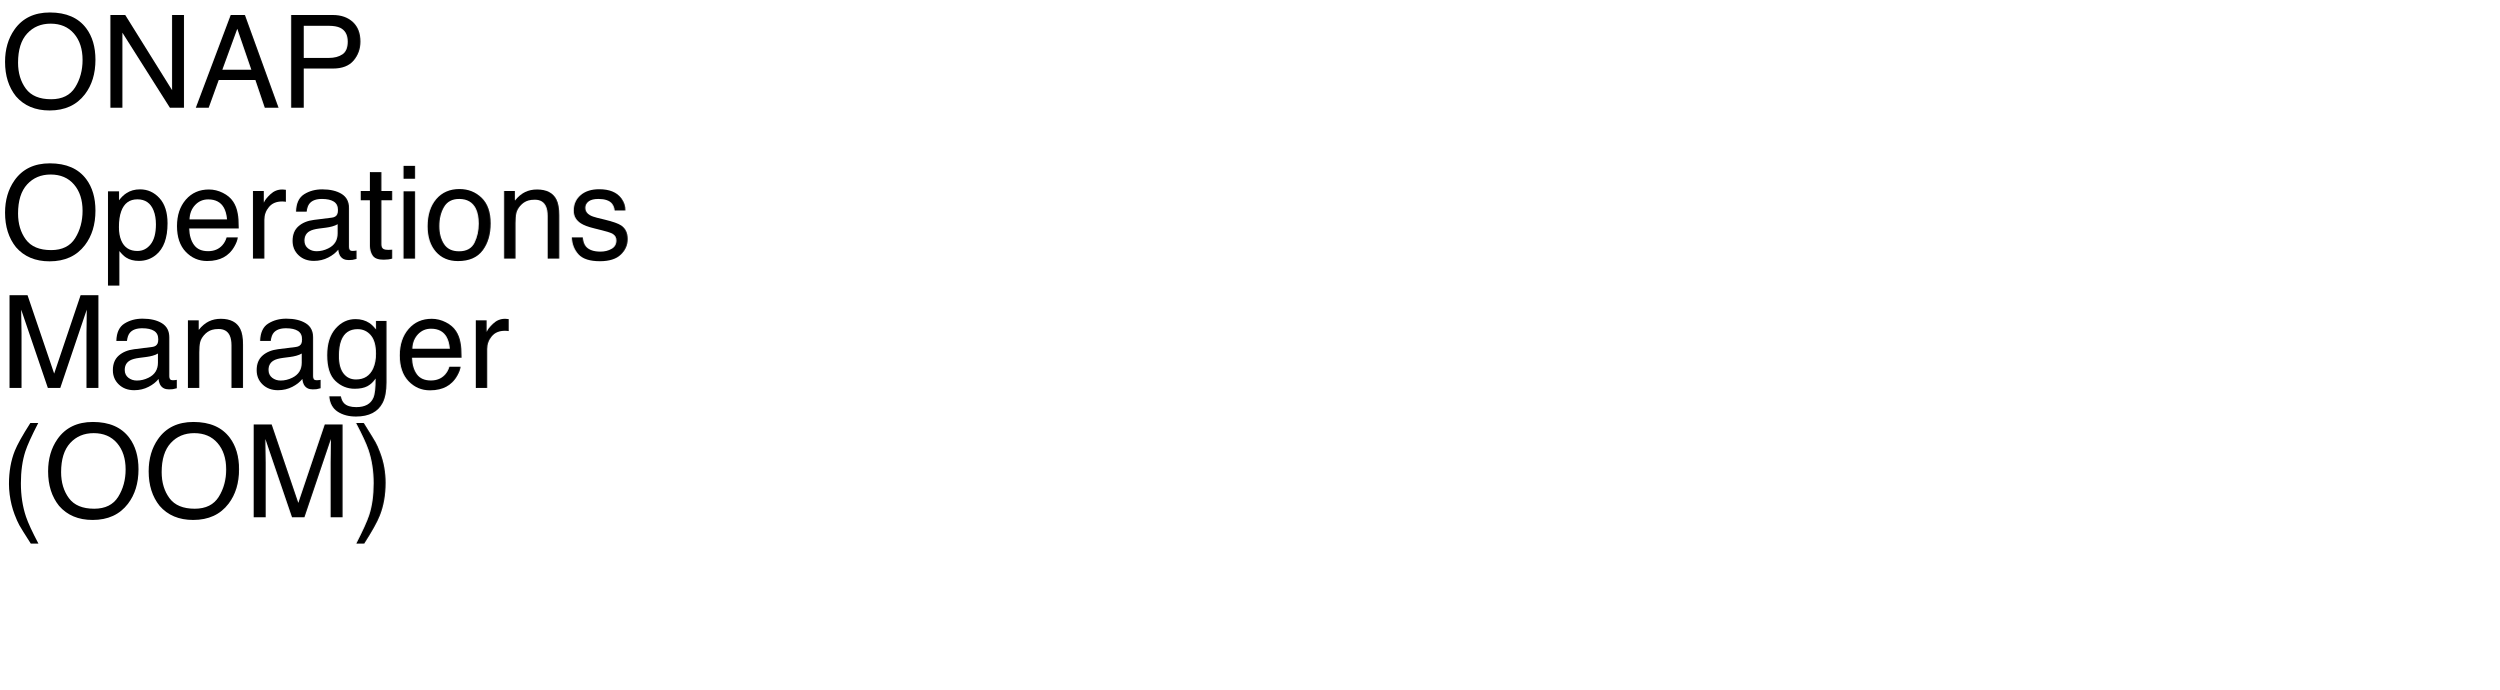
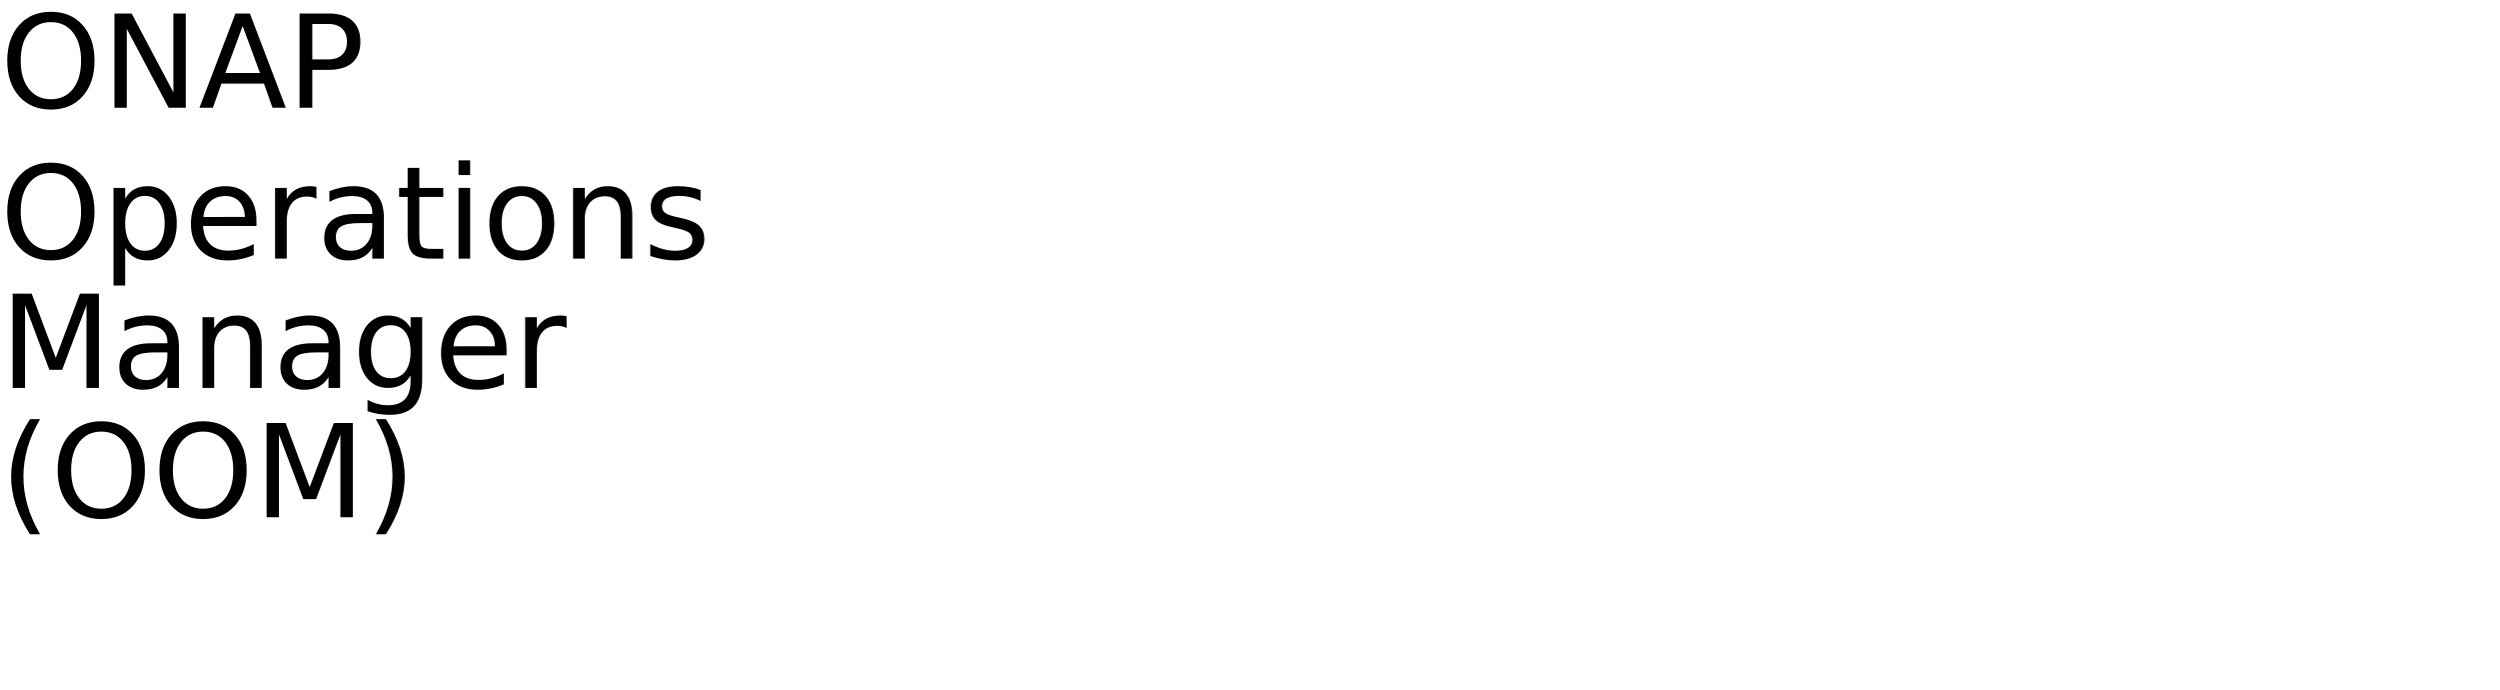
<svg xmlns="http://www.w3.org/2000/svg" xmlns:xlink="http://www.w3.org/1999/xlink" width="1160" height="320" viewBox="0 0 1160 320">
  <defs>
    <g>
      <g id="glyph-0-0">
-         <path d="M 23.145 -44.211 C 30.742 -44.211 36.367 -41.766 40.02 -36.883 C 42.871 -33.074 44.297 -28.203 44.297 -22.266 C 44.297 -15.84 42.664 -10.5 39.406 -6.242 C 35.578 -1.242 30.117 1.258 23.027 1.258 C 16.406 1.258 11.203 -0.93 7.414 -5.305 C 4.035 -9.523 2.344 -14.852 2.344 -21.297 C 2.344 -27.117 3.789 -32.102 6.68 -36.242 C 10.391 -41.555 15.879 -44.211 23.145 -44.211 Z M 23.73 -3.953 C 28.867 -3.953 32.582 -5.797 34.879 -9.477 C 37.172 -13.16 38.32 -17.391 38.32 -22.18 C 38.32 -27.238 36.996 -31.309 34.352 -34.395 C 31.703 -37.48 28.086 -39.023 23.496 -39.023 C 19.043 -39.023 15.41 -37.496 12.598 -34.438 C 9.785 -31.383 8.379 -26.875 8.379 -20.918 C 8.379 -16.152 9.586 -12.133 11.996 -8.863 C 14.41 -5.59 18.32 -3.953 23.73 -3.953 Z M 23.73 -3.953 " />
+         <path d="M 23.641 -39.734 C 19.348 -39.734 15.938 -38.129 13.406 -34.922 C 10.875 -31.723 9.609 -27.359 9.609 -21.828 C 9.609 -16.316 10.875 -11.957 13.406 -8.75 C 15.938 -5.551 19.348 -3.953 23.641 -3.953 C 27.941 -3.953 31.348 -5.551 33.859 -8.75 C 36.367 -11.957 37.625 -16.316 37.625 -21.828 C 37.625 -27.359 36.367 -31.723 33.859 -34.922 C 31.348 -38.129 27.941 -39.734 23.641 -39.734 Z M 23.641 -44.531 C 29.773 -44.531 34.676 -42.473 38.344 -38.359 C 42.02 -34.254 43.859 -28.742 43.859 -21.828 C 43.859 -14.93 42.02 -9.426 38.344 -5.312 C 34.676 -1.207 29.773 0.844 23.641 0.844 C 17.492 0.844 12.578 -1.203 8.891 -5.297 C 5.211 -9.398 3.375 -14.91 3.375 -21.828 C 3.375 -28.742 5.211 -34.254 8.891 -38.359 C 12.578 -42.473 17.492 -44.531 23.641 -44.531 Z M 23.641 -44.531 " />
      </g>
      <g id="glyph-0-1">
-         <path d="M 4.57 -43.039 L 11.453 -43.039 L 33.195 -8.172 L 33.195 -43.039 L 38.73 -43.039 L 38.73 0 L 32.195 0 L 10.137 -34.836 L 10.137 0 L 4.57 0 Z M 4.57 -43.039 " />
+         <path d="M 5.891 -43.734 L 13.859 -43.734 L 33.25 -7.156 L 33.25 -43.734 L 39 -43.734 L 39 0 L 31.031 0 L 11.625 -36.594 L 11.625 0 L 5.891 0 Z M 5.891 -43.734 " />
      </g>
      <g id="glyph-0-2">
-         <path d="M 26.66 -17.637 L 20.125 -36.648 L 13.184 -17.637 Z M 17.078 -43.039 L 23.672 -43.039 L 39.289 0 L 32.898 0 L 28.535 -12.891 L 11.516 -12.891 L 6.855 0 L 0.879 0 Z M 17.078 -43.039 " />
+         <path d="M 20.516 -37.906 L 12.484 -16.141 L 28.562 -16.141 Z M 17.172 -43.734 L 23.875 -43.734 L 40.547 0 L 34.391 0 L 30.406 -11.219 L 10.688 -11.219 L 6.703 0 L 0.469 0 Z M 17.172 -43.734 " />
      </g>
      <g id="glyph-0-3">
-         <path d="M 5.125 -43.039 L 24.492 -43.039 C 28.32 -43.039 31.406 -41.957 33.75 -39.801 C 36.094 -37.641 37.266 -34.609 37.266 -30.703 C 37.266 -27.344 36.219 -24.418 34.133 -21.93 C 32.043 -19.438 28.828 -18.195 24.492 -18.195 L 10.957 -18.195 L 10.957 0 L 5.125 0 Z M 31.375 -30.672 C 31.375 -33.836 30.203 -35.984 27.859 -37.117 C 26.57 -37.723 24.805 -38.027 22.559 -38.027 L 10.957 -38.027 L 10.957 -23.117 L 22.559 -23.117 C 25.176 -23.117 27.301 -23.672 28.93 -24.785 C 30.562 -25.898 31.375 -27.859 31.375 -30.672 Z M 31.375 -30.672 " />
+         <path d="M 11.812 -38.875 L 11.812 -22.438 L 19.25 -22.438 C 22 -22.438 24.125 -23.148 25.625 -24.578 C 27.133 -26.004 27.891 -28.035 27.891 -30.672 C 27.891 -33.285 27.133 -35.305 25.625 -36.734 C 24.125 -38.16 22 -38.875 19.25 -38.875 Z M 5.891 -43.734 L 19.25 -43.734 C 24.156 -43.734 27.859 -42.625 30.359 -40.406 C 32.867 -38.195 34.125 -34.953 34.125 -30.672 C 34.125 -26.359 32.867 -23.098 30.359 -20.891 C 27.859 -18.68 24.156 -17.578 19.25 -17.578 L 11.812 -17.578 L 11.812 0 L 5.891 0 Z M 5.891 -43.734 " />
      </g>
      <g id="glyph-0-4">
-         <path d="M 17.109 -3.547 C 19.57 -3.547 21.617 -4.574 23.246 -6.637 C 24.879 -8.695 25.695 -11.777 25.695 -15.879 C 25.695 -18.379 25.332 -20.527 24.609 -22.324 C 23.242 -25.781 20.742 -27.508 17.109 -27.508 C 13.457 -27.508 10.957 -25.684 9.609 -22.031 C 8.887 -20.078 8.523 -17.598 8.523 -14.59 C 8.523 -12.168 8.887 -10.109 9.609 -8.406 C 10.977 -5.164 13.477 -3.547 17.109 -3.547 Z M 3.457 -31.23 L 8.586 -31.23 L 8.586 -27.07 C 9.641 -28.496 10.789 -29.602 12.039 -30.383 C 13.816 -31.555 15.906 -32.141 18.312 -32.141 C 21.867 -32.141 24.883 -30.777 27.363 -28.051 C 29.844 -25.328 31.086 -21.438 31.086 -16.375 C 31.086 -9.539 29.297 -4.656 25.723 -1.727 C 23.457 0.129 20.82 1.055 17.812 1.055 C 15.449 1.055 13.469 0.539 11.867 -0.5 C 10.93 -1.086 9.883 -2.09 8.73 -3.516 L 8.73 12.508 L 3.457 12.508 Z M 3.457 -31.23 " />
+         <path d="M 10.875 -4.922 L 10.875 12.484 L 5.453 12.484 L 5.453 -32.812 L 10.875 -32.812 L 10.875 -27.828 C 12 -29.785 13.426 -31.238 15.156 -32.188 C 16.883 -33.133 18.953 -33.609 21.359 -33.609 C 25.336 -33.609 28.57 -32.023 31.062 -28.859 C 33.562 -25.691 34.812 -21.531 34.812 -16.375 C 34.812 -11.219 33.562 -7.055 31.062 -3.891 C 28.57 -0.734 25.336 0.844 21.359 0.844 C 18.953 0.844 16.883 0.367 15.156 -0.578 C 13.426 -1.523 12 -2.973 10.875 -4.922 Z M 29.203 -16.375 C 29.203 -20.344 28.383 -23.453 26.75 -25.703 C 25.125 -27.961 22.891 -29.094 20.047 -29.094 C 17.191 -29.094 14.945 -27.961 13.312 -25.703 C 11.688 -23.453 10.875 -20.344 10.875 -16.375 C 10.875 -12.414 11.688 -9.305 13.312 -7.047 C 14.945 -4.785 17.191 -3.656 20.047 -3.656 C 22.891 -3.656 25.125 -4.785 26.75 -7.047 C 28.383 -9.305 29.203 -12.414 29.203 -16.375 Z M 29.203 -16.375 " />
      </g>
      <g id="glyph-0-5">
-         <path d="M 16.934 -32.078 C 19.16 -32.078 21.32 -31.559 23.406 -30.512 C 25.496 -29.469 27.09 -28.117 28.184 -26.453 C 29.238 -24.871 29.941 -23.027 30.293 -20.918 C 30.605 -19.473 30.762 -17.168 30.762 -14.004 L 7.766 -14.004 C 7.863 -10.82 8.613 -8.266 10.02 -6.344 C 11.426 -4.418 13.602 -3.457 16.555 -3.457 C 19.309 -3.457 21.504 -4.367 23.145 -6.18 C 24.082 -7.234 24.746 -8.457 25.137 -9.844 L 30.32 -9.844 C 30.184 -8.691 29.73 -7.406 28.961 -5.992 C 28.188 -4.574 27.324 -3.418 26.367 -2.52 C 24.766 -0.957 22.781 0.098 20.422 0.645 C 19.152 0.957 17.715 1.113 16.113 1.113 C 12.207 1.113 8.898 -0.309 6.18 -3.148 C 3.465 -5.992 2.109 -9.969 2.109 -15.086 C 2.109 -20.125 3.477 -24.219 6.211 -27.363 C 8.945 -30.508 12.52 -32.078 16.934 -32.078 Z M 25.344 -18.195 C 25.129 -20.48 24.629 -22.305 23.848 -23.672 C 22.402 -26.211 19.992 -27.48 16.609 -27.48 C 14.188 -27.48 12.156 -26.605 10.516 -24.859 C 8.875 -23.109 8.008 -20.891 7.91 -18.195 Z M 25.344 -18.195 " />
+         <path d="M 33.719 -17.75 L 33.719 -15.125 L 8.938 -15.125 C 9.164 -11.406 10.281 -8.57 12.281 -6.625 C 14.289 -4.688 17.082 -3.719 20.656 -3.719 C 22.727 -3.719 24.734 -3.973 26.672 -4.484 C 28.617 -4.992 30.551 -5.754 32.469 -6.766 L 32.469 -1.672 C 30.531 -0.848 28.547 -0.223 26.516 0.203 C 24.484 0.629 22.422 0.844 20.328 0.844 C 15.098 0.844 10.953 -0.676 7.891 -3.719 C 4.836 -6.77 3.312 -10.891 3.312 -16.078 C 3.312 -21.453 4.758 -25.719 7.656 -28.875 C 10.562 -32.031 14.473 -33.609 19.391 -33.609 C 23.805 -33.609 27.297 -32.188 29.859 -29.344 C 32.43 -26.5 33.719 -22.633 33.719 -17.75 Z M 28.328 -19.344 C 28.285 -22.289 27.457 -24.641 25.844 -26.391 C 24.238 -28.148 22.109 -29.031 19.453 -29.031 C 16.441 -29.031 14.031 -28.18 12.219 -26.484 C 10.414 -24.785 9.379 -22.395 9.109 -19.312 Z M 28.328 -19.344 " />
      </g>
      <g id="glyph-0-6">
-         <path d="M 4.016 -31.375 L 9.023 -31.375 L 9.023 -25.957 C 9.434 -27.012 10.438 -28.297 12.039 -29.809 C 13.641 -31.324 15.488 -32.078 17.578 -32.078 C 17.676 -32.078 17.844 -32.07 18.078 -32.051 C 18.312 -32.031 18.711 -31.992 19.277 -31.934 L 19.277 -26.367 C 18.965 -26.426 18.676 -26.465 18.414 -26.484 C 18.148 -26.504 17.859 -26.516 17.547 -26.516 C 14.891 -26.516 12.852 -25.66 11.426 -23.949 C 10 -22.242 9.289 -20.273 9.289 -18.047 L 9.289 0 L 4.016 0 Z M 4.016 -31.375 " />
+         <path d="M 24.672 -27.781 C 24.066 -28.125 23.406 -28.379 22.688 -28.547 C 21.977 -28.711 21.191 -28.797 20.328 -28.797 C 17.285 -28.797 14.945 -27.805 13.312 -25.828 C 11.688 -23.848 10.875 -21 10.875 -17.281 L 10.875 0 L 5.453 0 L 5.453 -32.812 L 10.875 -32.812 L 10.875 -27.719 C 12 -29.707 13.469 -31.188 15.281 -32.156 C 17.102 -33.125 19.316 -33.609 21.922 -33.609 C 22.285 -33.609 22.691 -33.582 23.141 -33.531 C 23.586 -33.477 24.086 -33.406 24.641 -33.312 Z M 24.672 -27.781 " />
      </g>
      <g id="glyph-0-7">
-         <path d="M 7.91 -8.352 C 7.91 -6.828 8.469 -5.625 9.578 -4.746 C 10.691 -3.867 12.012 -3.43 13.535 -3.43 C 15.391 -3.43 17.188 -3.859 18.926 -4.719 C 21.855 -6.145 23.32 -8.477 23.32 -11.719 L 23.32 -15.969 C 22.676 -15.559 21.844 -15.215 20.828 -14.941 C 19.812 -14.668 18.82 -14.473 17.844 -14.355 L 14.648 -13.945 C 12.734 -13.691 11.297 -13.289 10.344 -12.742 C 8.723 -11.824 7.91 -10.359 7.91 -8.352 Z M 20.684 -19.016 C 21.895 -19.172 22.703 -19.68 23.117 -20.539 C 23.352 -21.008 23.469 -21.68 23.469 -22.559 C 23.469 -24.355 22.828 -25.66 21.547 -26.469 C 20.27 -27.281 18.438 -27.688 16.055 -27.688 C 13.301 -27.688 11.348 -26.945 10.195 -25.461 C 9.551 -24.641 9.133 -23.418 8.938 -21.797 L 4.016 -21.797 C 4.113 -25.664 5.367 -28.355 7.777 -29.867 C 10.191 -31.383 12.988 -32.141 16.172 -32.141 C 19.863 -32.141 22.859 -31.438 25.164 -30.031 C 27.449 -28.625 28.594 -26.438 28.594 -23.469 L 28.594 -5.391 C 28.594 -4.844 28.707 -4.406 28.93 -4.07 C 29.156 -3.738 29.629 -3.574 30.352 -3.574 C 30.586 -3.574 30.852 -3.59 31.141 -3.617 C 31.434 -3.648 31.75 -3.691 32.078 -3.75 L 32.078 0.148 C 31.258 0.383 30.633 0.527 30.203 0.586 C 29.773 0.645 29.188 0.672 28.445 0.672 C 26.629 0.672 25.312 0.031 24.492 -1.258 C 24.062 -1.941 23.758 -2.91 23.586 -4.16 C 22.512 -2.754 20.969 -1.531 18.953 -0.5 C 16.941 0.535 14.727 1.055 12.305 1.055 C 9.395 1.055 7.016 0.172 5.172 -1.598 C 3.324 -3.363 2.402 -5.578 2.402 -8.234 C 2.402 -11.145 3.312 -13.398 5.125 -15 C 6.941 -16.602 9.328 -17.586 12.273 -17.961 Z M 20.684 -19.016 " />
+         <path d="M 20.562 -16.5 C 16.207 -16.5 13.191 -16 11.516 -15 C 9.836 -14 9 -12.301 9 -9.906 C 9 -7.988 9.629 -6.469 10.891 -5.344 C 12.148 -4.219 13.863 -3.656 16.031 -3.656 C 19.02 -3.656 21.414 -4.711 23.219 -6.828 C 25.02 -8.953 25.922 -11.773 25.922 -15.297 L 25.922 -16.5 Z M 31.312 -18.719 L 31.312 0 L 25.922 0 L 25.922 -4.984 C 24.691 -2.992 23.16 -1.523 21.328 -0.578 C 19.492 0.367 17.25 0.844 14.594 0.844 C 11.227 0.844 8.555 -0.098 6.578 -1.984 C 4.598 -3.867 3.609 -6.391 3.609 -9.547 C 3.609 -13.242 4.844 -16.031 7.312 -17.906 C 9.781 -19.781 13.469 -20.719 18.375 -20.719 L 25.922 -20.719 L 25.922 -21.234 C 25.922 -23.723 25.102 -25.645 23.469 -27 C 21.844 -28.352 19.555 -29.031 16.609 -29.031 C 14.734 -29.031 12.906 -28.805 11.125 -28.359 C 9.352 -27.91 7.645 -27.238 6 -26.344 L 6 -31.312 C 7.977 -32.082 9.895 -32.656 11.75 -33.031 C 13.602 -33.414 15.41 -33.609 17.172 -33.609 C 21.91 -33.609 25.453 -32.375 27.797 -29.906 C 30.141 -27.445 31.312 -23.719 31.312 -18.719 Z M 31.312 -18.719 " />
      </g>
      <g id="glyph-0-8">
-         <path d="M 4.922 -40.137 L 10.254 -40.137 L 10.254 -31.375 L 15.266 -31.375 L 15.266 -27.07 L 10.254 -27.07 L 10.254 -6.594 C 10.254 -5.5 10.625 -4.766 11.367 -4.395 C 11.777 -4.18 12.461 -4.07 13.418 -4.07 C 13.672 -4.07 13.945 -4.078 14.238 -4.086 C 14.531 -4.098 14.875 -4.121 15.266 -4.16 L 15.266 0 C 14.66 0.176 14.027 0.305 13.375 0.383 C 12.719 0.461 12.012 0.5 11.25 0.5 C 8.789 0.5 7.117 -0.133 6.242 -1.391 C 5.363 -2.652 4.922 -4.289 4.922 -6.297 L 4.922 -27.07 L 0.672 -27.07 L 0.672 -31.375 L 4.922 -31.375 Z M 4.922 -40.137 " />
+         <path d="M 10.984 -42.125 L 10.984 -32.812 L 22.094 -32.812 L 22.094 -28.625 L 10.984 -28.625 L 10.984 -10.812 C 10.984 -8.133 11.348 -6.414 12.078 -5.656 C 12.816 -4.895 14.305 -4.516 16.547 -4.516 L 22.094 -4.516 L 22.094 0 L 16.547 0 C 12.391 0 9.52 -0.773 7.938 -2.328 C 6.352 -3.879 5.562 -6.707 5.562 -10.812 L 5.562 -28.625 L 1.609 -28.625 L 1.609 -32.812 L 5.562 -32.812 L 5.562 -42.125 Z M 10.984 -42.125 " />
      </g>
      <g id="glyph-0-9">
-         <path d="M 3.867 -31.23 L 9.227 -31.23 L 9.227 0 L 3.867 0 Z M 3.867 -43.039 L 9.227 -43.039 L 9.227 -37.062 L 3.867 -37.062 Z M 3.867 -43.039 " />
+         <path d="M 5.656 -32.812 L 11.047 -32.812 L 11.047 0 L 5.656 0 Z M 5.656 -45.594 L 11.047 -45.594 L 11.047 -38.766 L 5.656 -38.766 Z M 5.656 -45.594 " />
      </g>
      <g id="glyph-0-10">
-         <path d="M 16.32 -3.398 C 19.816 -3.398 22.211 -4.723 23.512 -7.367 C 24.809 -10.016 25.461 -12.961 25.461 -16.203 C 25.461 -19.133 24.992 -21.516 24.055 -23.352 C 22.57 -26.242 20.008 -27.688 16.375 -27.688 C 13.152 -27.688 10.812 -26.453 9.344 -23.992 C 7.879 -21.531 7.148 -18.562 7.148 -15.086 C 7.148 -11.746 7.883 -8.965 9.344 -6.738 C 10.809 -4.512 13.133 -3.398 16.32 -3.398 Z M 16.523 -32.285 C 20.566 -32.285 23.984 -30.938 26.777 -28.242 C 29.57 -25.547 30.969 -21.582 30.969 -16.348 C 30.969 -11.289 29.734 -7.109 27.273 -3.809 C 24.812 -0.508 20.996 1.141 15.82 1.141 C 11.504 1.141 8.078 -0.316 5.539 -3.238 C 3 -6.156 1.727 -10.078 1.727 -15 C 1.727 -20.273 3.066 -24.473 5.742 -27.598 C 8.418 -30.723 12.012 -32.285 16.523 -32.285 Z M 16.523 -32.285 " />
+         <path d="M 18.375 -29.031 C 15.477 -29.031 13.191 -27.898 11.516 -25.641 C 9.836 -23.391 9 -20.301 9 -16.375 C 9 -12.445 9.832 -9.352 11.5 -7.094 C 13.164 -4.844 15.457 -3.719 18.375 -3.719 C 21.238 -3.719 23.508 -4.848 25.188 -7.109 C 26.875 -9.379 27.719 -12.469 27.719 -16.375 C 27.719 -20.258 26.875 -23.336 25.188 -25.609 C 23.508 -27.891 21.238 -29.031 18.375 -29.031 Z M 18.375 -33.609 C 23.062 -33.609 26.738 -32.082 29.406 -29.031 C 32.082 -25.988 33.422 -21.77 33.422 -16.375 C 33.422 -11.008 32.082 -6.797 29.406 -3.734 C 26.738 -0.68 23.062 0.844 18.375 0.844 C 13.664 0.844 9.977 -0.68 7.312 -3.734 C 4.645 -6.797 3.312 -11.008 3.312 -16.375 C 3.312 -21.77 4.645 -25.988 7.312 -29.031 C 9.977 -32.082 13.664 -33.609 18.375 -33.609 Z M 18.375 -33.609 " />
      </g>
      <g id="glyph-0-11">
-         <path d="M 3.867 -31.375 L 8.875 -31.375 L 8.875 -26.922 C 10.359 -28.758 11.934 -30.078 13.594 -30.879 C 15.254 -31.68 17.102 -32.078 19.133 -32.078 C 23.586 -32.078 26.594 -30.527 28.156 -27.422 C 29.016 -25.723 29.445 -23.289 29.445 -20.125 L 29.445 0 L 24.082 0 L 24.082 -19.773 C 24.082 -21.688 23.797 -23.234 23.234 -24.406 C 22.297 -26.359 20.594 -27.336 18.133 -27.336 C 16.883 -27.336 15.859 -27.207 15.059 -26.953 C 13.613 -26.523 12.344 -25.664 11.25 -24.375 C 10.371 -23.34 9.801 -22.27 9.535 -21.168 C 9.273 -20.062 9.141 -18.484 9.141 -16.438 L 9.141 0 L 3.867 0 Z M 3.867 -31.375 " />
+         <path d="M 32.938 -19.812 L 32.938 0 L 27.547 0 L 27.547 -19.625 C 27.547 -22.727 26.938 -25.051 25.719 -26.594 C 24.508 -28.145 22.695 -28.922 20.281 -28.922 C 17.363 -28.922 15.066 -27.988 13.391 -26.125 C 11.711 -24.27 10.875 -21.742 10.875 -18.547 L 10.875 0 L 5.453 0 L 5.453 -32.812 L 10.875 -32.812 L 10.875 -27.719 C 12.156 -29.688 13.672 -31.16 15.422 -32.141 C 17.172 -33.117 19.188 -33.609 21.469 -33.609 C 25.238 -33.609 28.094 -32.441 30.031 -30.109 C 31.969 -27.773 32.938 -24.344 32.938 -19.812 Z M 32.938 -19.812 " />
      </g>
      <g id="glyph-0-12">
-         <path d="M 7 -9.844 C 7.156 -8.086 7.598 -6.738 8.32 -5.801 C 9.648 -4.102 11.953 -3.25 15.234 -3.25 C 17.188 -3.25 18.906 -3.676 20.391 -4.527 C 21.875 -5.375 22.617 -6.688 22.617 -8.469 C 22.617 -9.816 22.023 -10.84 20.828 -11.543 C 20.066 -11.973 18.562 -12.469 16.32 -13.039 L 12.129 -14.094 C 9.453 -14.758 7.48 -15.5 6.211 -16.32 C 3.945 -17.746 2.812 -19.719 2.812 -22.234 C 2.812 -25.203 3.883 -27.609 6.02 -29.445 C 8.16 -31.281 11.035 -32.195 14.648 -32.195 C 19.375 -32.195 22.781 -30.812 24.875 -28.039 C 26.184 -26.281 26.816 -24.383 26.777 -22.352 L 21.797 -22.352 C 21.699 -23.543 21.281 -24.629 20.539 -25.605 C 19.328 -26.992 17.227 -27.688 14.238 -27.688 C 12.246 -27.688 10.738 -27.305 9.711 -26.543 C 8.688 -25.781 8.172 -24.773 8.172 -23.523 C 8.172 -22.156 8.848 -21.062 10.195 -20.242 C 10.977 -19.754 12.129 -19.328 13.652 -18.953 L 17.141 -18.105 C 20.93 -17.188 23.469 -16.297 24.758 -15.438 C 26.809 -14.09 27.832 -11.973 27.832 -9.082 C 27.832 -6.289 26.773 -3.875 24.652 -1.844 C 22.535 0.188 19.305 1.203 14.969 1.203 C 10.301 1.203 6.996 0.141 5.055 -1.977 C 3.109 -4.098 2.07 -6.719 1.934 -9.844 Z M 7 -9.844 " />
+         <path d="M 26.578 -31.844 L 26.578 -26.75 C 25.047 -27.531 23.457 -28.113 21.812 -28.5 C 20.176 -28.895 18.484 -29.094 16.734 -29.094 C 14.055 -29.094 12.047 -28.68 10.703 -27.859 C 9.367 -27.035 8.703 -25.805 8.703 -24.172 C 8.703 -22.922 9.18 -21.938 10.141 -21.219 C 11.098 -20.508 13.02 -19.832 15.906 -19.188 L 17.75 -18.781 C 21.582 -17.957 24.301 -16.797 25.906 -15.297 C 27.52 -13.805 28.328 -11.723 28.328 -9.047 C 28.328 -6.004 27.117 -3.594 24.703 -1.812 C 22.297 -0.039 18.984 0.844 14.766 0.844 C 13.004 0.844 11.172 0.672 9.266 0.328 C 7.367 -0.004 5.363 -0.516 3.25 -1.203 L 3.25 -6.766 C 5.238 -5.734 7.203 -4.957 9.141 -4.438 C 11.078 -3.914 12.992 -3.656 14.891 -3.656 C 17.422 -3.656 19.367 -4.086 20.734 -4.953 C 22.109 -5.828 22.797 -7.055 22.797 -8.641 C 22.797 -10.109 22.301 -11.234 21.312 -12.016 C 20.32 -12.797 18.16 -13.547 14.828 -14.266 L 12.953 -14.703 C 9.609 -15.41 7.191 -16.488 5.703 -17.938 C 4.223 -19.395 3.484 -21.395 3.484 -23.938 C 3.484 -27.02 4.578 -29.398 6.766 -31.078 C 8.953 -32.766 12.055 -33.609 16.078 -33.609 C 18.078 -33.609 19.953 -33.457 21.703 -33.156 C 23.461 -32.863 25.086 -32.426 26.578 -31.844 Z M 26.578 -31.844 " />
      </g>
      <g id="glyph-0-13">
-         <path d="M 4.422 -43.039 L 12.773 -43.039 L 25.137 -6.648 L 37.414 -43.039 L 45.672 -43.039 L 45.672 0 L 40.137 0 L 40.137 -25.398 C 40.137 -26.277 40.156 -27.734 40.195 -29.766 C 40.234 -31.797 40.254 -33.977 40.254 -36.297 L 27.977 0 L 22.207 0 L 9.844 -36.297 L 9.844 -34.98 C 9.844 -33.926 9.867 -32.32 9.918 -30.16 C 9.965 -28.004 9.992 -26.414 9.992 -25.398 L 9.992 0 L 4.422 0 Z M 4.422 -43.039 " />
+         <path d="M 5.891 -43.734 L 14.703 -43.734 L 25.875 -13.969 L 37.094 -43.734 L 45.906 -43.734 L 45.906 0 L 40.141 0 L 40.141 -38.406 L 28.859 -8.406 L 22.906 -8.406 L 11.625 -38.406 L 11.625 0 L 5.891 0 Z M 5.891 -43.734 " />
      </g>
      <g id="glyph-0-14">
-         <path d="M 14.941 -31.934 C 17.402 -31.934 19.551 -31.328 21.387 -30.117 C 22.383 -29.434 23.398 -28.438 24.434 -27.129 L 24.434 -31.086 L 29.297 -31.086 L 29.297 -2.547 C 29.297 1.438 28.711 4.578 27.539 6.883 C 25.352 11.141 21.219 13.273 15.148 13.273 C 11.77 13.273 8.926 12.516 6.621 11 C 4.316 9.488 3.027 7.117 2.754 3.898 L 8.117 3.898 C 8.371 5.305 8.875 6.387 9.641 7.148 C 10.832 8.32 12.703 8.906 15.266 8.906 C 19.309 8.906 21.953 7.48 23.203 4.629 C 23.945 2.949 24.289 -0.047 24.227 -4.367 C 23.172 -2.766 21.906 -1.57 20.422 -0.789 C 18.938 -0.008 16.973 0.383 14.531 0.383 C 11.133 0.383 8.16 -0.824 5.609 -3.238 C 3.062 -5.648 1.789 -9.641 1.789 -15.203 C 1.789 -20.457 3.07 -24.562 5.641 -27.508 C 8.207 -30.457 11.309 -31.934 14.941 -31.934 Z M 24.434 -15.82 C 24.434 -19.707 23.633 -22.586 22.031 -24.461 C 20.43 -26.336 18.391 -27.273 15.906 -27.273 C 12.195 -27.273 9.656 -25.539 8.289 -22.062 C 7.566 -20.207 7.207 -17.773 7.207 -14.766 C 7.207 -11.23 7.926 -8.539 9.359 -6.695 C 10.797 -4.848 12.727 -3.926 15.148 -3.926 C 18.938 -3.926 21.602 -5.633 23.145 -9.055 C 24.004 -10.988 24.434 -13.242 24.434 -15.82 Z M 24.434 -15.82 " />
+         <path d="M 27.25 -16.781 C 27.25 -20.688 26.441 -23.711 24.828 -25.859 C 23.211 -28.016 20.953 -29.094 18.047 -29.094 C 15.16 -29.094 12.91 -28.016 11.297 -25.859 C 9.68 -23.711 8.875 -20.688 8.875 -16.781 C 8.875 -12.895 9.68 -9.879 11.297 -7.734 C 12.91 -5.586 15.16 -4.516 18.047 -4.516 C 20.953 -4.516 23.211 -5.586 24.828 -7.734 C 26.441 -9.879 27.25 -12.895 27.25 -16.781 Z M 32.641 -4.078 C 32.641 1.516 31.398 5.672 28.922 8.391 C 26.441 11.117 22.641 12.484 17.516 12.484 C 15.617 12.484 13.832 12.336 12.156 12.047 C 10.477 11.766 8.848 11.332 7.266 10.75 L 7.266 5.516 C 8.848 6.367 10.41 7 11.953 7.406 C 13.492 7.82 15.066 8.031 16.672 8.031 C 20.203 8.031 22.848 7.102 24.609 5.25 C 26.367 3.406 27.25 0.617 27.25 -3.109 L 27.25 -5.766 C 26.133 -3.836 24.707 -2.395 22.969 -1.438 C 21.227 -0.477 19.148 0 16.734 0 C 12.703 0 9.457 -1.531 7 -4.594 C 4.539 -7.664 3.312 -11.727 3.312 -16.781 C 3.312 -21.863 4.539 -25.938 7 -29 C 9.457 -32.07 12.703 -33.609 16.734 -33.609 C 19.148 -33.609 21.227 -33.129 22.969 -32.172 C 24.707 -31.211 26.133 -29.766 27.25 -27.828 L 27.25 -32.812 L 32.641 -32.812 Z M 32.641 -4.078 " />
      </g>
      <g id="glyph-0-15">
-         <path d="M 17.754 -43.742 C 14.688 -37.785 12.695 -33.398 11.777 -30.586 C 10.391 -26.309 9.695 -21.367 9.695 -15.762 C 9.695 -10.098 10.488 -4.922 12.07 -0.234 C 13.047 2.656 14.969 6.816 17.844 12.246 L 14.297 12.246 C 11.445 7.793 9.68 4.953 8.992 3.719 C 8.309 2.488 7.57 0.82 6.766 -1.289 C 5.672 -4.18 4.914 -7.266 4.484 -10.547 C 4.27 -12.246 4.16 -13.867 4.16 -15.41 C 4.16 -21.191 5.07 -26.336 6.883 -30.852 C 8.035 -33.723 10.438 -38.016 14.094 -43.742 Z M 17.754 -43.742 " />
+         <path d="M 18.609 -45.531 C 15.984 -41.039 14.035 -36.598 12.766 -32.203 C 11.504 -27.805 10.875 -23.352 10.875 -18.844 C 10.875 -14.332 11.508 -9.863 12.781 -5.438 C 14.062 -1.008 16.004 3.438 18.609 7.906 L 13.922 7.906 C 10.984 3.32 8.785 -1.188 7.328 -5.625 C 5.879 -10.062 5.156 -14.469 5.156 -18.844 C 5.156 -23.195 5.879 -27.578 7.328 -31.984 C 8.773 -36.398 10.973 -40.914 13.922 -45.531 Z M 18.609 -45.531 " />
      </g>
      <g id="glyph-0-16">
-         <path d="M 2.078 12.246 C 5.184 6.191 7.188 1.777 8.086 -0.996 C 9.453 -5.195 10.137 -10.117 10.137 -15.762 C 10.137 -21.406 9.344 -26.57 7.766 -31.258 C 6.789 -34.148 4.863 -38.312 1.992 -43.742 L 5.539 -43.742 C 8.547 -38.938 10.367 -35.973 11 -34.848 C 11.637 -33.727 12.324 -32.18 13.066 -30.203 C 14.004 -27.762 14.672 -25.352 15.074 -22.969 C 15.473 -20.586 15.672 -18.289 15.672 -16.086 C 15.672 -10.305 14.758 -5.148 12.922 -0.617 C 11.77 2.293 9.375 6.582 5.742 12.246 Z M 2.078 12.246 " />
+         <path d="M 4.812 -45.531 L 9.5 -45.531 C 12.426 -40.914 14.613 -36.398 16.062 -31.984 C 17.52 -27.578 18.25 -23.195 18.25 -18.844 C 18.25 -14.469 17.52 -10.062 16.062 -5.625 C 14.613 -1.188 12.426 3.32 9.5 7.906 L 4.812 7.906 C 7.406 3.438 9.344 -1.008 10.625 -5.438 C 11.906 -9.863 12.547 -14.332 12.547 -18.844 C 12.547 -23.352 11.906 -27.805 10.625 -32.203 C 9.344 -36.598 7.406 -41.039 4.812 -45.531 Z M 4.812 -45.531 " />
      </g>
    </g>
  </defs>
  <g fill="rgb(0%, 0%, 0%)" fill-opacity="1">
    <use xlink:href="#glyph-0-0" x="0" y="50" />
-     <use xlink:href="#glyph-0-1" x="46.67" y="50" />
-     <use xlink:href="#glyph-0-2" x="90" y="50" />
-     <use xlink:href="#glyph-0-3" x="130.02" y="50" />
+     <use xlink:href="#glyph-0-1" x="47.227" y="50" />
+     <use xlink:href="#glyph-0-2" x="92.109" y="50" />
+     <use xlink:href="#glyph-0-3" x="133.154" y="50" />
  </g>
  <g fill="rgb(0%, 0%, 0%)" fill-opacity="1">
    <use xlink:href="#glyph-0-0" x="0" y="120" />
-     <use xlink:href="#glyph-0-4" x="46.67" y="120" />
-     <use xlink:href="#glyph-0-5" x="80.039" y="120" />
-     <use xlink:href="#glyph-0-6" x="113.408" y="120" />
-     <use xlink:href="#glyph-0-7" x="133.389" y="120" />
-     <use xlink:href="#glyph-0-8" x="166.758" y="120" />
-     <use xlink:href="#glyph-0-9" x="183.428" y="120" />
-     <use xlink:href="#glyph-0-10" x="196.758" y="120" />
-     <use xlink:href="#glyph-0-11" x="230.127" y="120" />
-     <use xlink:href="#glyph-0-12" x="263.496" y="120" />
+     <use xlink:href="#glyph-0-4" x="47.227" y="120" />
+     <use xlink:href="#glyph-0-5" x="85.312" y="120" />
+     <use xlink:href="#glyph-0-6" x="122.227" y="120" />
+     <use xlink:href="#glyph-0-7" x="146.895" y="120" />
+     <use xlink:href="#glyph-0-8" x="183.662" y="120" />
+     <use xlink:href="#glyph-0-9" x="207.188" y="120" />
+     <use xlink:href="#glyph-0-10" x="223.857" y="120" />
+     <use xlink:href="#glyph-0-11" x="260.566" y="120" />
+     <use xlink:href="#glyph-0-12" x="298.594" y="120" />
  </g>
  <g fill="rgb(0%, 0%, 0%)" fill-opacity="1">
    <use xlink:href="#glyph-0-13" x="0" y="180" />
-     <use xlink:href="#glyph-0-7" x="49.98" y="180" />
-     <use xlink:href="#glyph-0-11" x="83.35" y="180" />
-     <use xlink:href="#glyph-0-7" x="116.719" y="180" />
-     <use xlink:href="#glyph-0-14" x="150.088" y="180" />
-     <use xlink:href="#glyph-0-5" x="183.457" y="180" />
-     <use xlink:href="#glyph-0-6" x="216.826" y="180" />
+     <use xlink:href="#glyph-0-7" x="51.768" y="180" />
+     <use xlink:href="#glyph-0-11" x="88.535" y="180" />
+     <use xlink:href="#glyph-0-7" x="126.562" y="180" />
+     <use xlink:href="#glyph-0-14" x="163.33" y="180" />
+     <use xlink:href="#glyph-0-5" x="201.416" y="180" />
+     <use xlink:href="#glyph-0-6" x="238.33" y="180" />
  </g>
  <g fill="rgb(0%, 0%, 0%)" fill-opacity="1">
    <use xlink:href="#glyph-0-15" x="0" y="240" />
-     <use xlink:href="#glyph-0-0" x="19.98" y="240" />
-     <use xlink:href="#glyph-0-0" x="66.65" y="240" />
-     <use xlink:href="#glyph-0-13" x="113.32" y="240" />
-     <use xlink:href="#glyph-0-16" x="163.301" y="240" />
+     <use xlink:href="#glyph-0-0" x="23.408" y="240" />
+     <use xlink:href="#glyph-0-0" x="70.635" y="240" />
+     <use xlink:href="#glyph-0-13" x="117.861" y="240" />
+     <use xlink:href="#glyph-0-16" x="169.629" y="240" />
  </g>
</svg>
